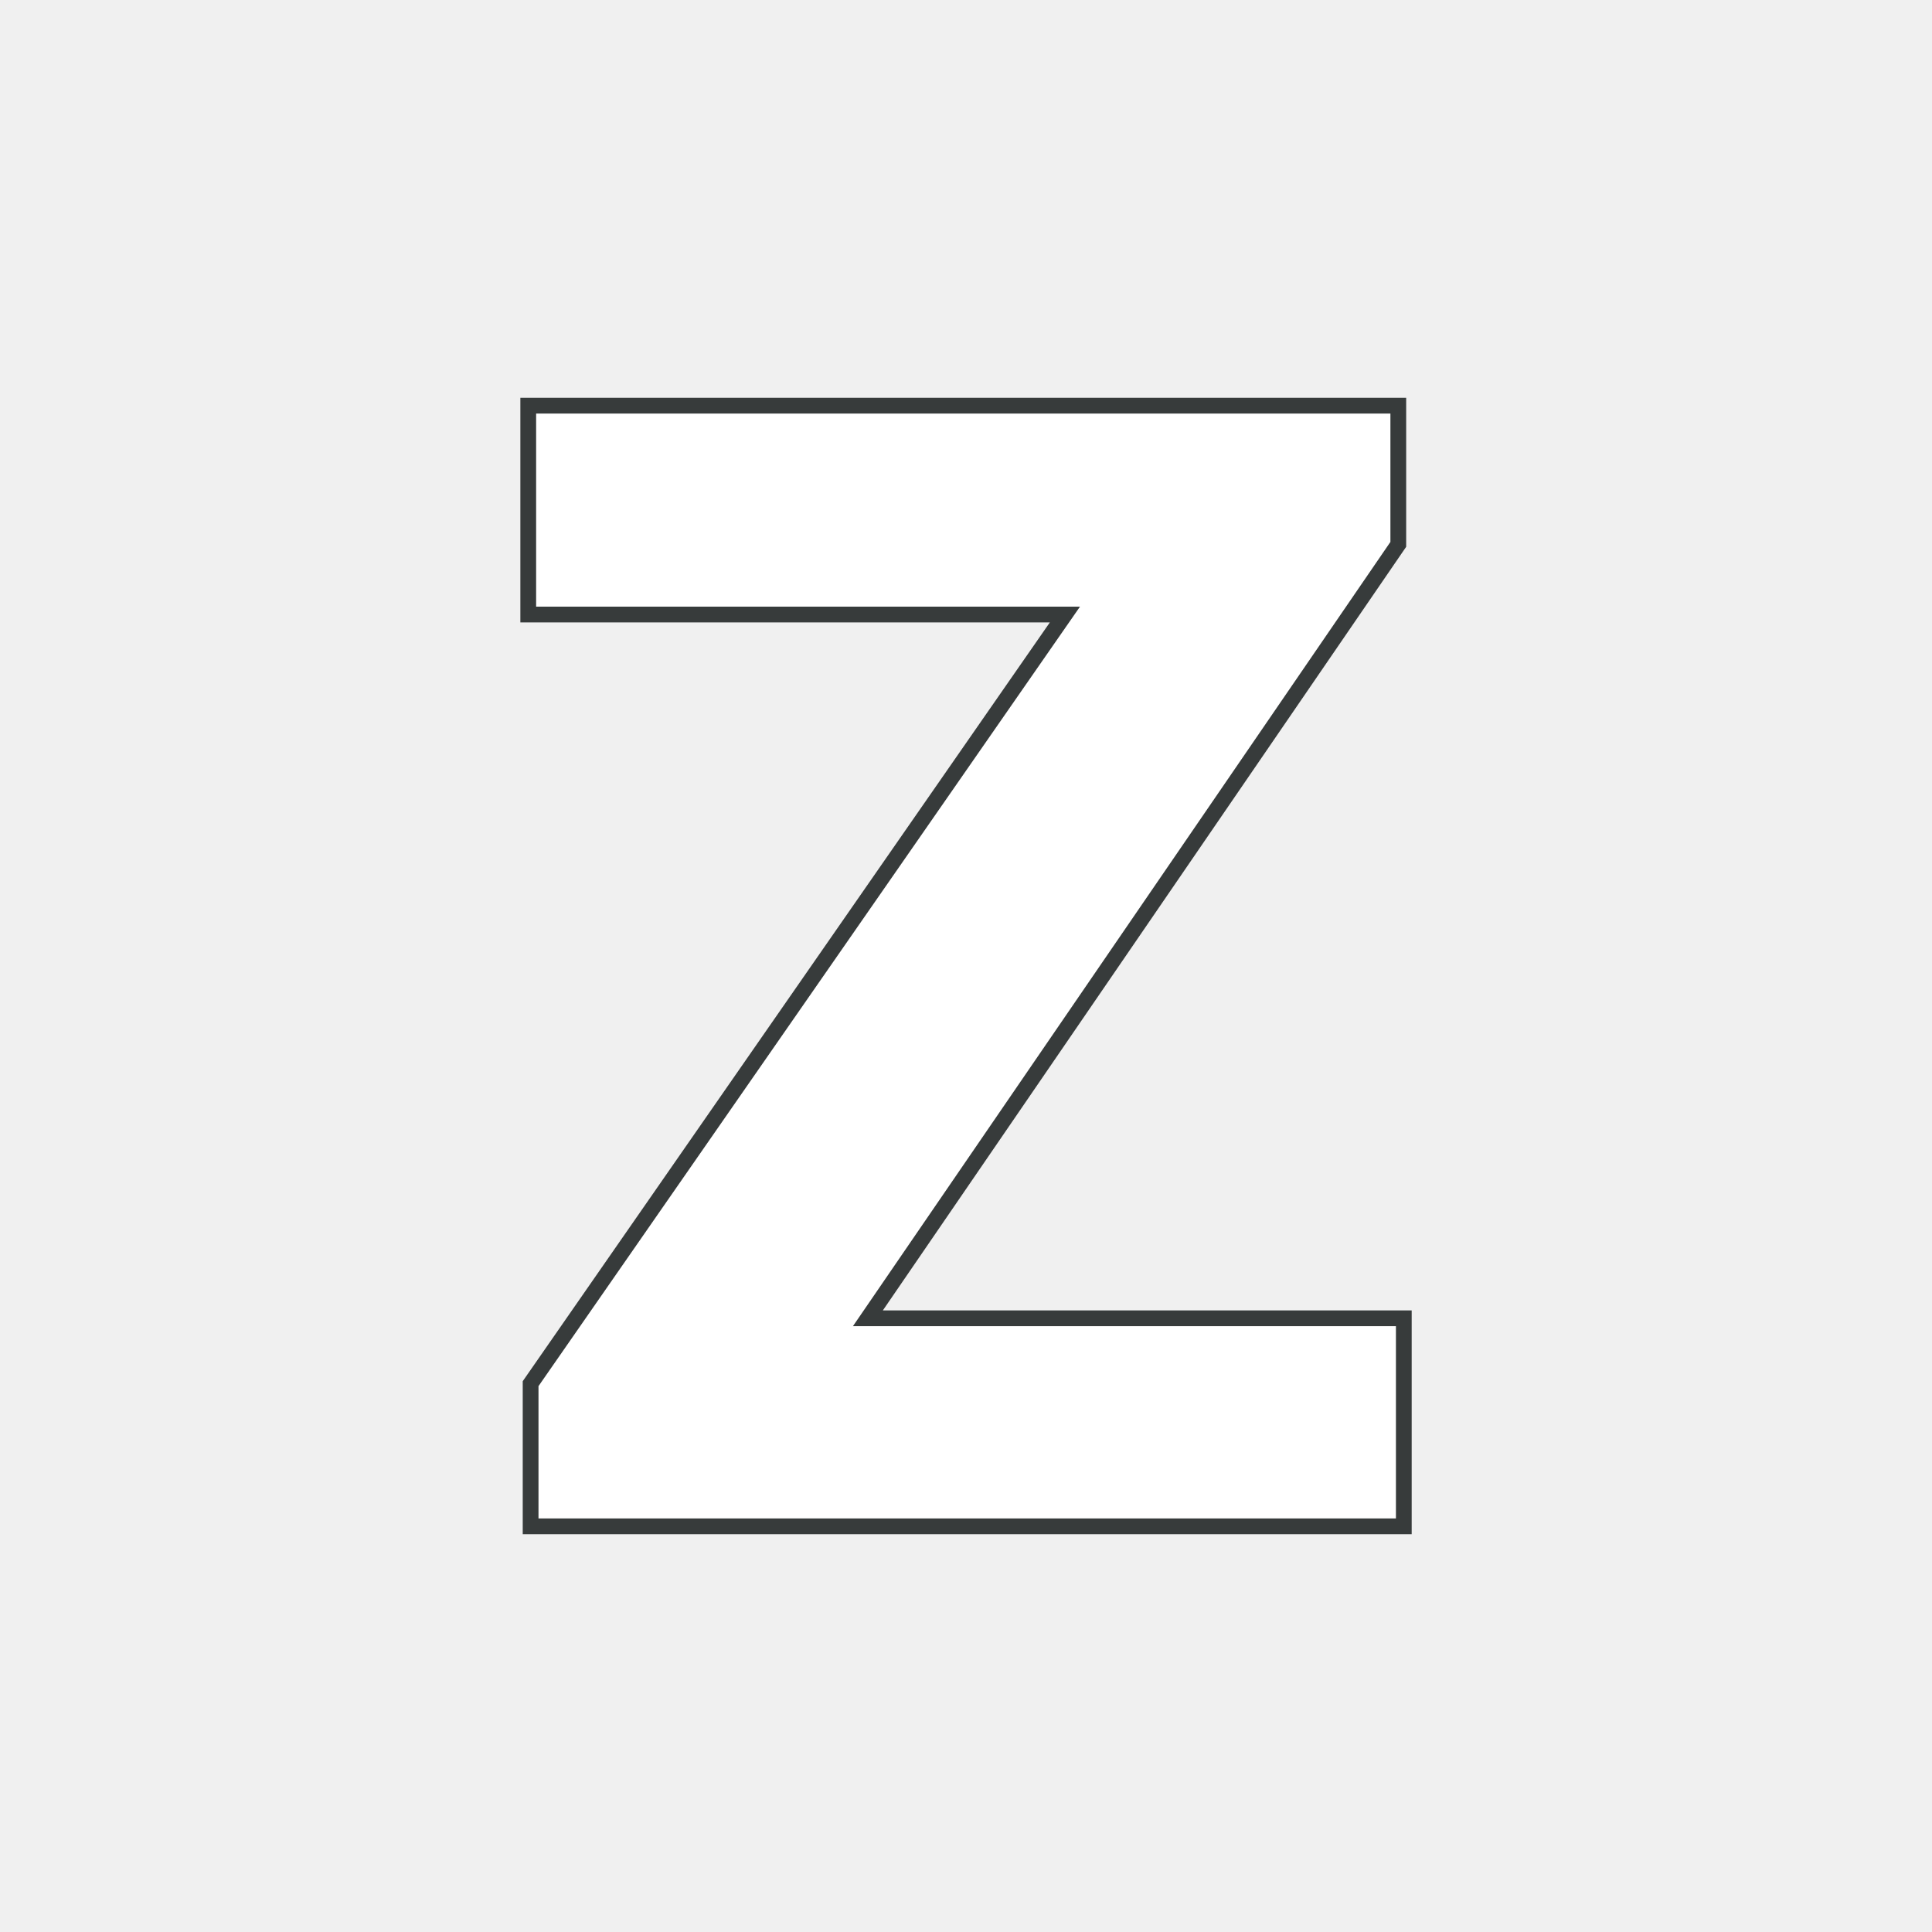
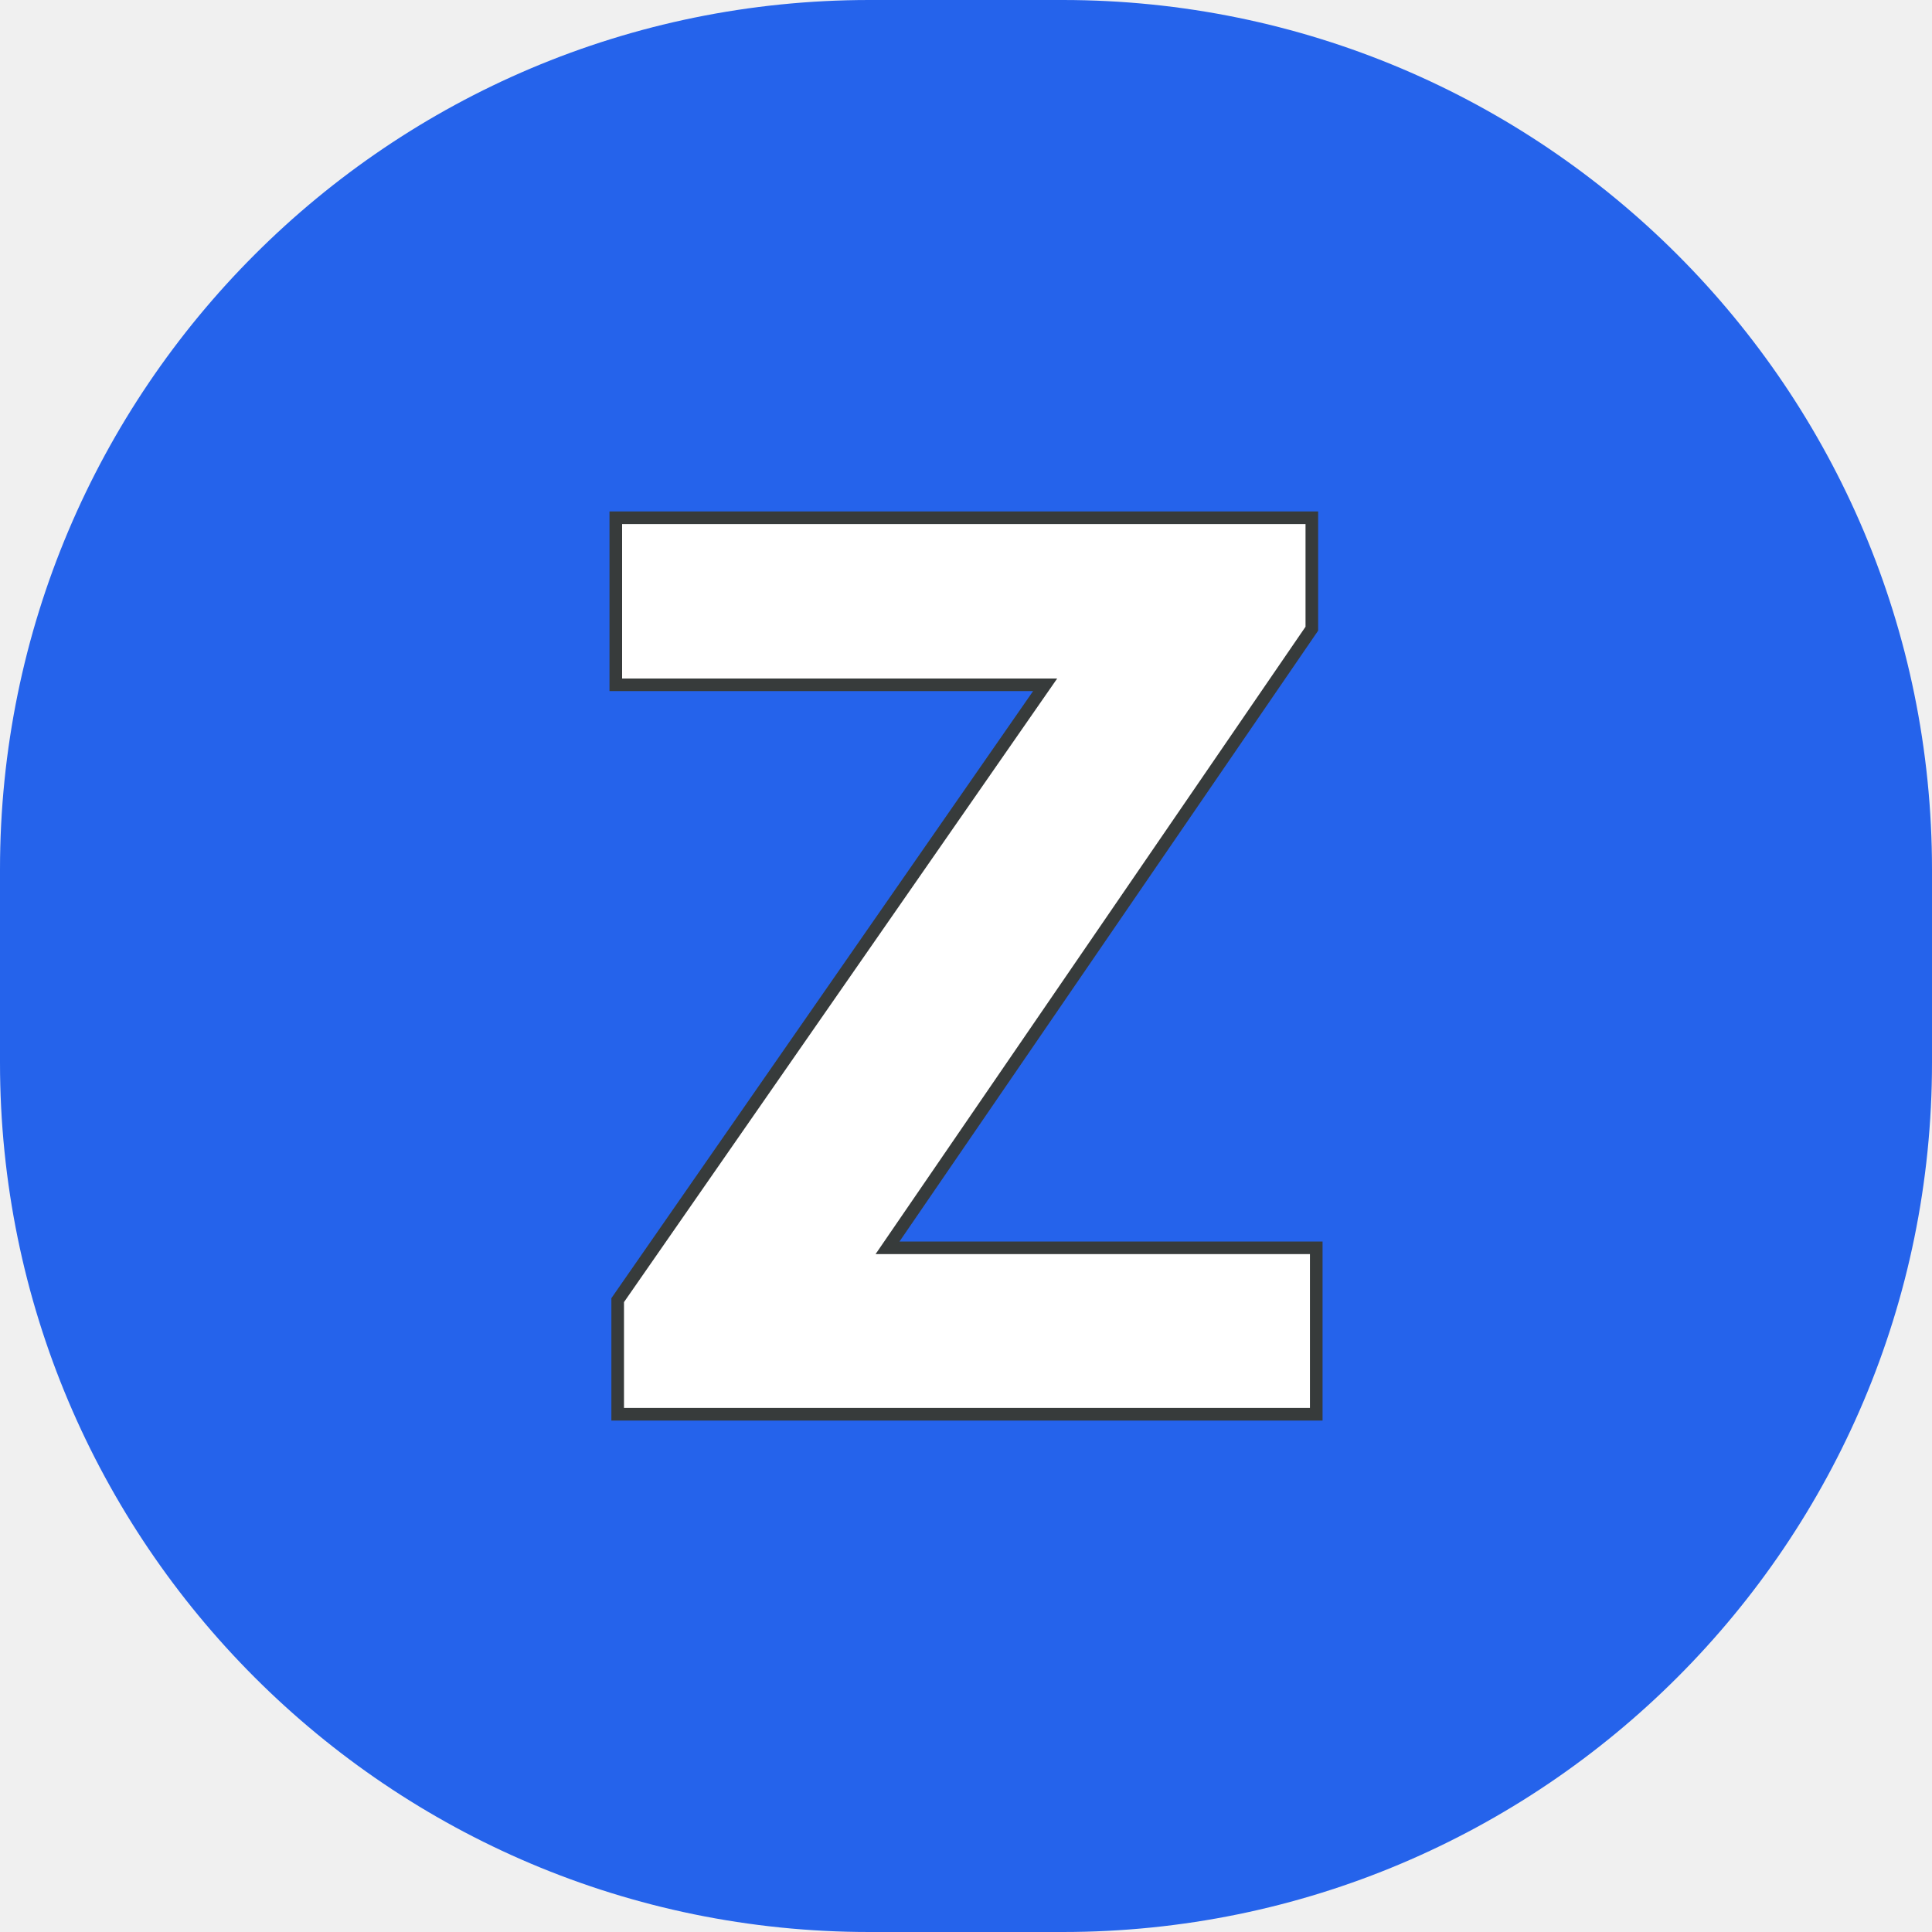
- <svg xmlns="http://www.w3.org/2000/svg" version="1.1" width="200" height="200">
-   <svg version="1.1" viewBox="0 0 200 200">
-     <rect width="200" height="200" fill="url('#gradient')" />
-     <defs>
-       <linearGradient id="SvgjsLinearGradient1027" gradientTransform="rotate(196 0.5 0.5)">
-         <stop offset="0%" stop-color="#0a54c2" />
-         <stop offset="100%" stop-color="#69c2ba" />
-       </linearGradient>
-     </defs>
-     <g>
-       <g fill="#ffffff" transform="matrix(8.158242,0,0,8.158242,49.70733,158.0045)" stroke="#373b3b" stroke-width="0.2">
-         <path d="M11.65-12.46L4.92-2.64L11.72-2.64L11.72 0L0.64 0L0.64-1.81L7.42-11.57L0.61-11.57L0.61-14.22L11.65-14.22L11.65-12.46Z" />
-       </g>
-     </g>
-   </svg>
-   <style>@media (prefers-color-scheme: light) { :root { filter: none; } }
+ <svg xmlns="http://www.w3.org/2000/svg" version="1.1" width="1000" height="1000">
+   <style>
+     #light-icon {
+       display: inline;
+     }
+     #dark-icon {
+       display: none;
+     }
+ 
+     @media (prefers-color-scheme: dark) {
+       #light-icon {
+         display: none;
+       }
+       #dark-icon {
+         display: inline;
+       }
+     }
+   </style>
+   <g id="light-icon">
+     <svg version="1.1" width="1000" height="1000">
+       <g clip-path="url(#SvgjsClipPath1156)">
+         <rect width="1000" height="1000" fill="#2563eb" />
+         <g transform="matrix(4,0,0,4,100,100)">
+           <svg version="1.1" width="200" height="200">
+             <svg version="1.1" width="200" height="200">
+               <svg version="1.1" viewBox="0 0 200 200">
+                 <rect width="200" height="200" fill="url('#gradient')" />
+                 <defs>
+                   <linearGradient id="SvgjsLinearGradient1027" gradientTransform="rotate(196 0.5 0.5)">
+                     <stop offset="0%" stop-color="#0a54c2" />
+                     <stop offset="100%" stop-color="#69c2ba" />
+                   </linearGradient>
+                   <clipPath id="SvgjsClipPath1156">
+                     <rect width="1000" height="1000" x="0" y="0" rx="450" ry="450" />
+                   </clipPath>
+                 </defs>
+                 <g>
+                   <g fill="#ffffff" transform="matrix(8.158242,0,0,8.158242,49.70733,158.0045)" stroke="#373b3b" stroke-width="0.2">
+                     <path d="M11.65-12.46L4.92-2.64L11.72-2.64L11.72 0L0.64 0L0.64-1.81L7.42-11.57L0.61-11.57L0.61-14.22L11.65-14.22L11.65-12.46Z" />
+                   </g>
+                 </g>
+               </svg>
+               <style>@media (prefers-color-scheme: light) { :root { filter: none; } }
@media (prefers-color-scheme: dark) { :root { filter: none; } }
</style>
+             </svg>
+           </svg>
+         </g>
+       </g>
+     </svg>
+   </g>
+   <g id="dark-icon">
+     <svg version="1.1" width="1000" height="1000">
+       <g>
+         <g transform="matrix(5,0,0,5,0,0)" style="filter: invert(100%)">
+           <svg version="1.1" width="200" height="200">
+             <svg version="1.1" width="200" height="200">
+               <svg version="1.1" viewBox="0 0 200 200">
+                 <rect width="200" height="200" fill="url('#gradient')" />
+                 <defs>
+                   <linearGradient id="SvgjsLinearGradient1027" gradientTransform="rotate(196 0.5 0.5)">
+                     <stop offset="0%" stop-color="#0a54c2" />
+                     <stop offset="100%" stop-color="#69c2ba" />
+                   </linearGradient>
+                 </defs>
+                 <g>
+                   <g fill="#ffffff" transform="matrix(8.158242,0,0,8.158242,49.70733,158.0045)" stroke="#373b3b" stroke-width="0.2">
+                     <path d="M11.65-12.46L4.92-2.64L11.72-2.64L11.72 0L0.64 0L0.64-1.81L7.42-11.57L0.61-11.57L0.61-14.22L11.65-14.22L11.65-12.46Z" />
+                   </g>
+                 </g>
+               </svg>
+               <style>@media (prefers-color-scheme: light) { :root { filter: none; } }
+ @media (prefers-color-scheme: dark) { :root { filter: none; } }
+ </style>
+             </svg>
+           </svg>
+         </g>
+       </g>
+     </svg>
+   </g>
</svg>
